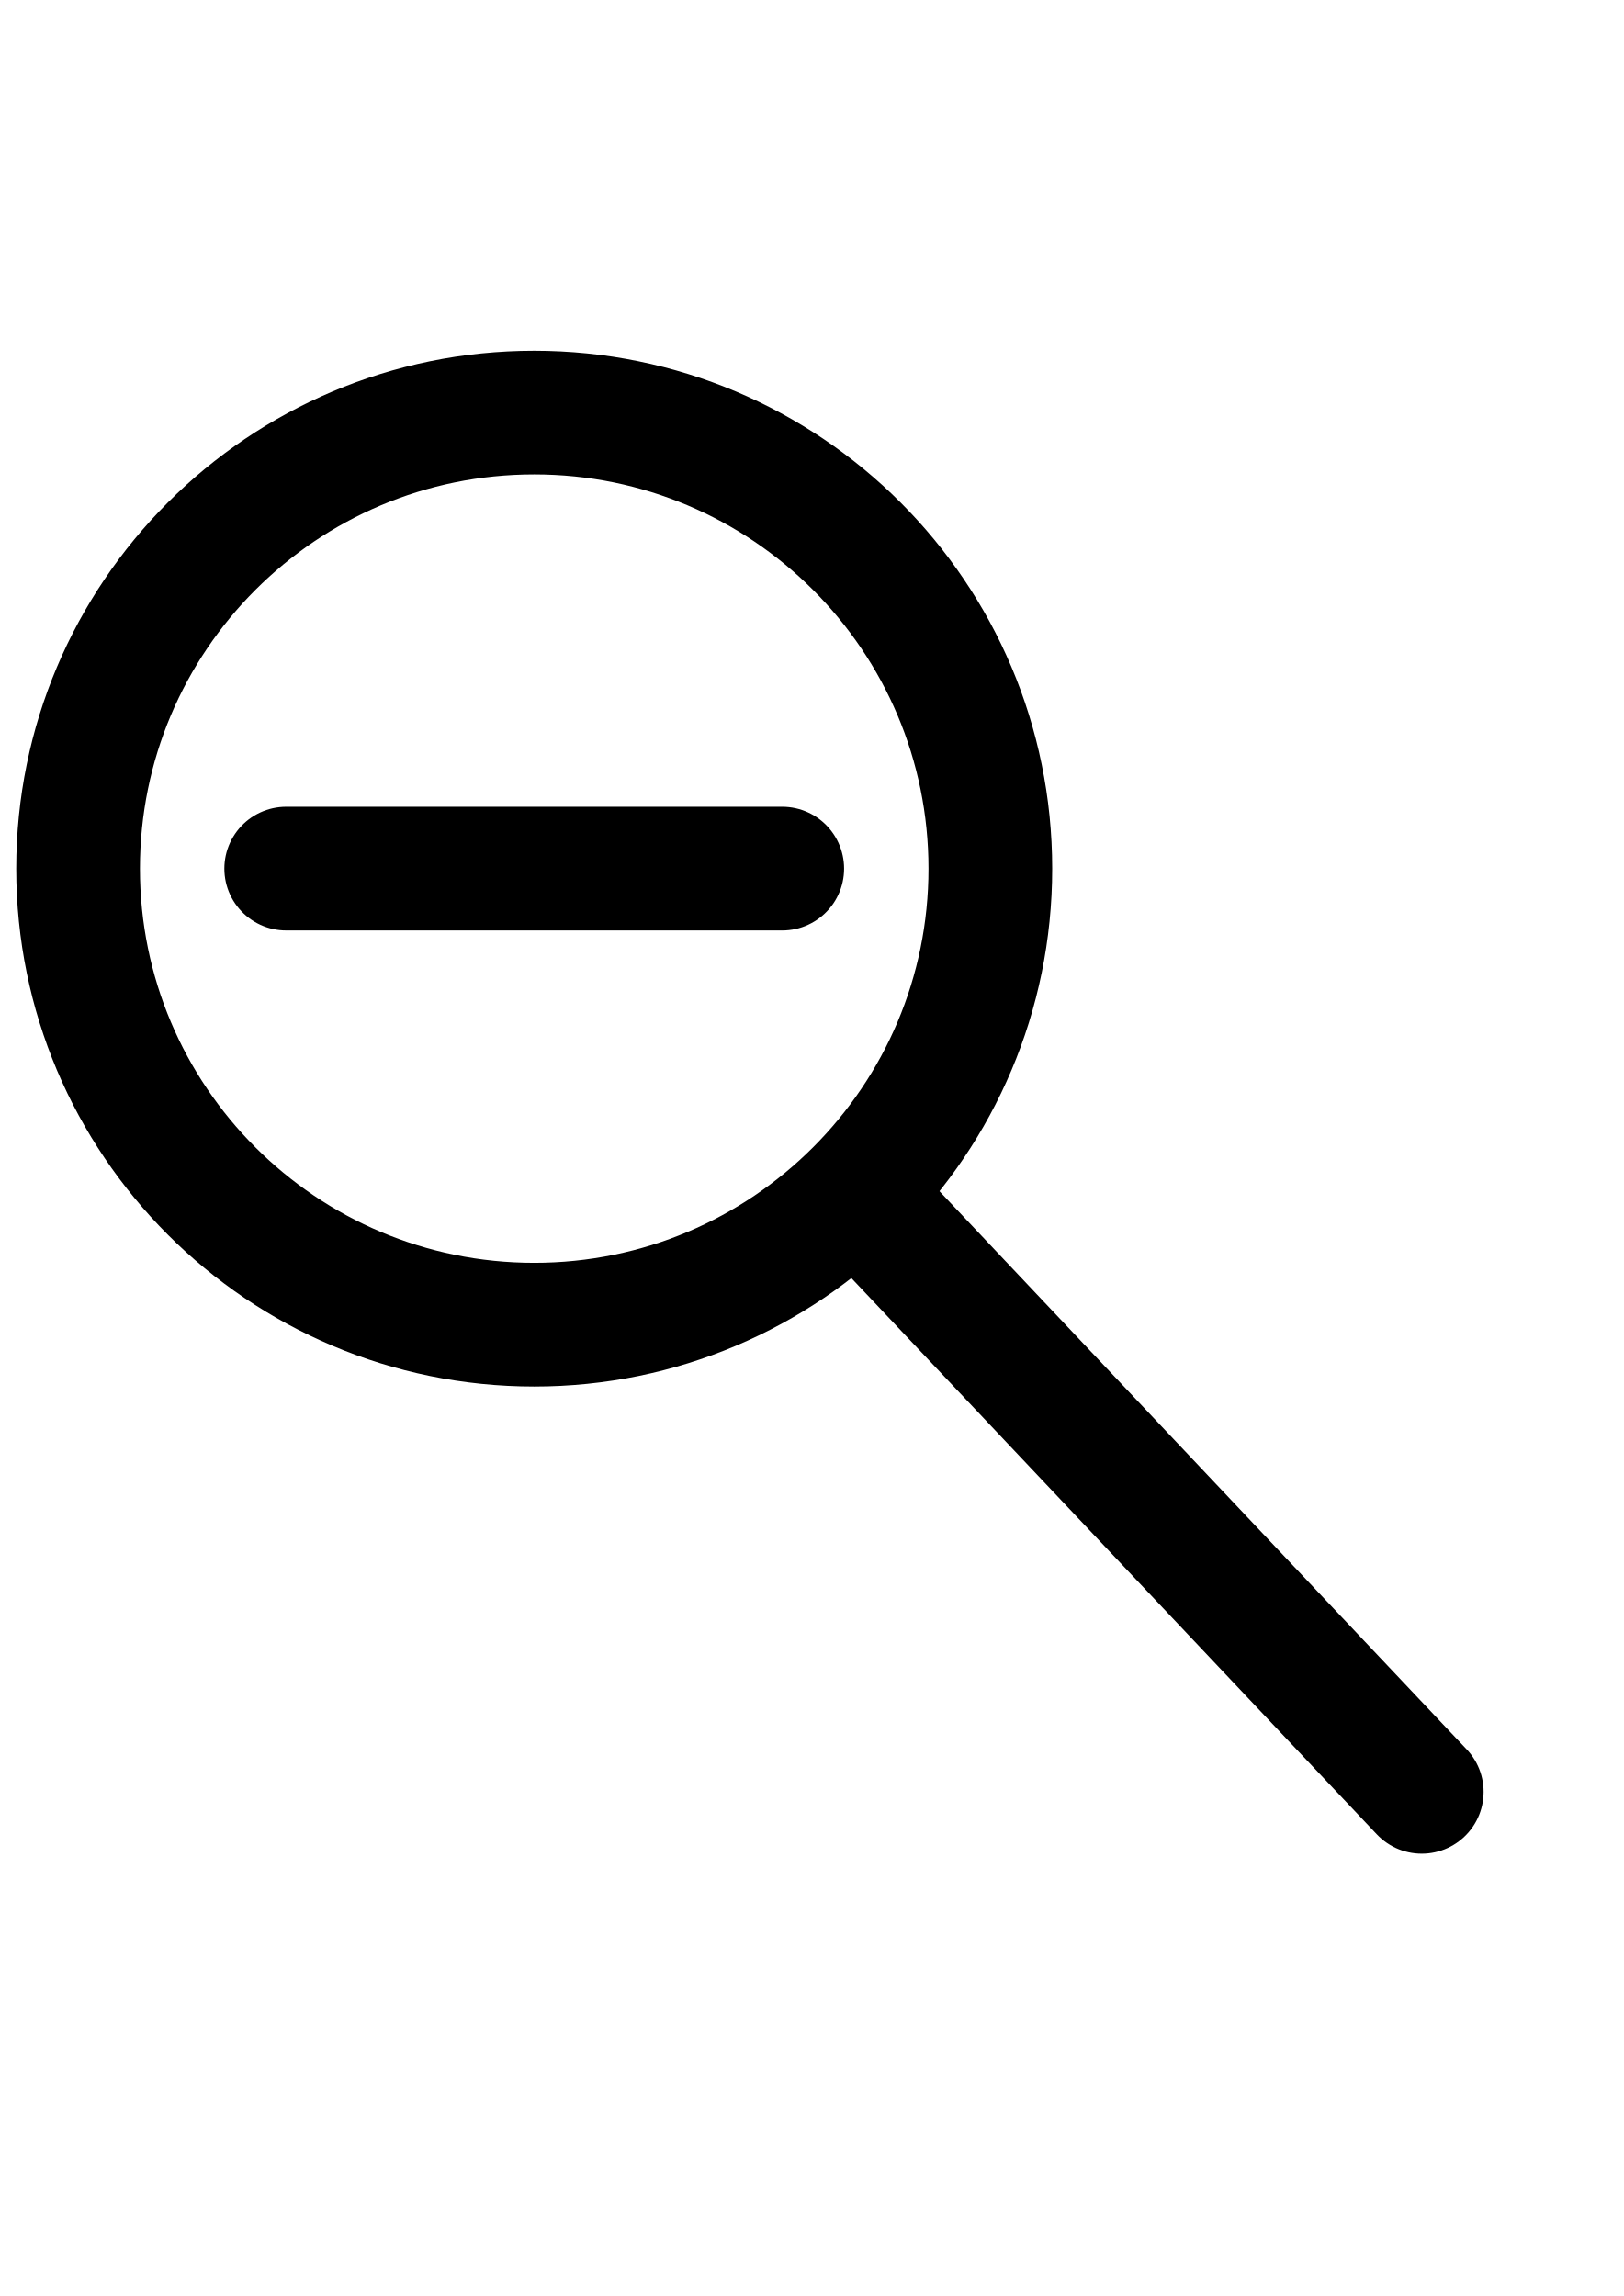
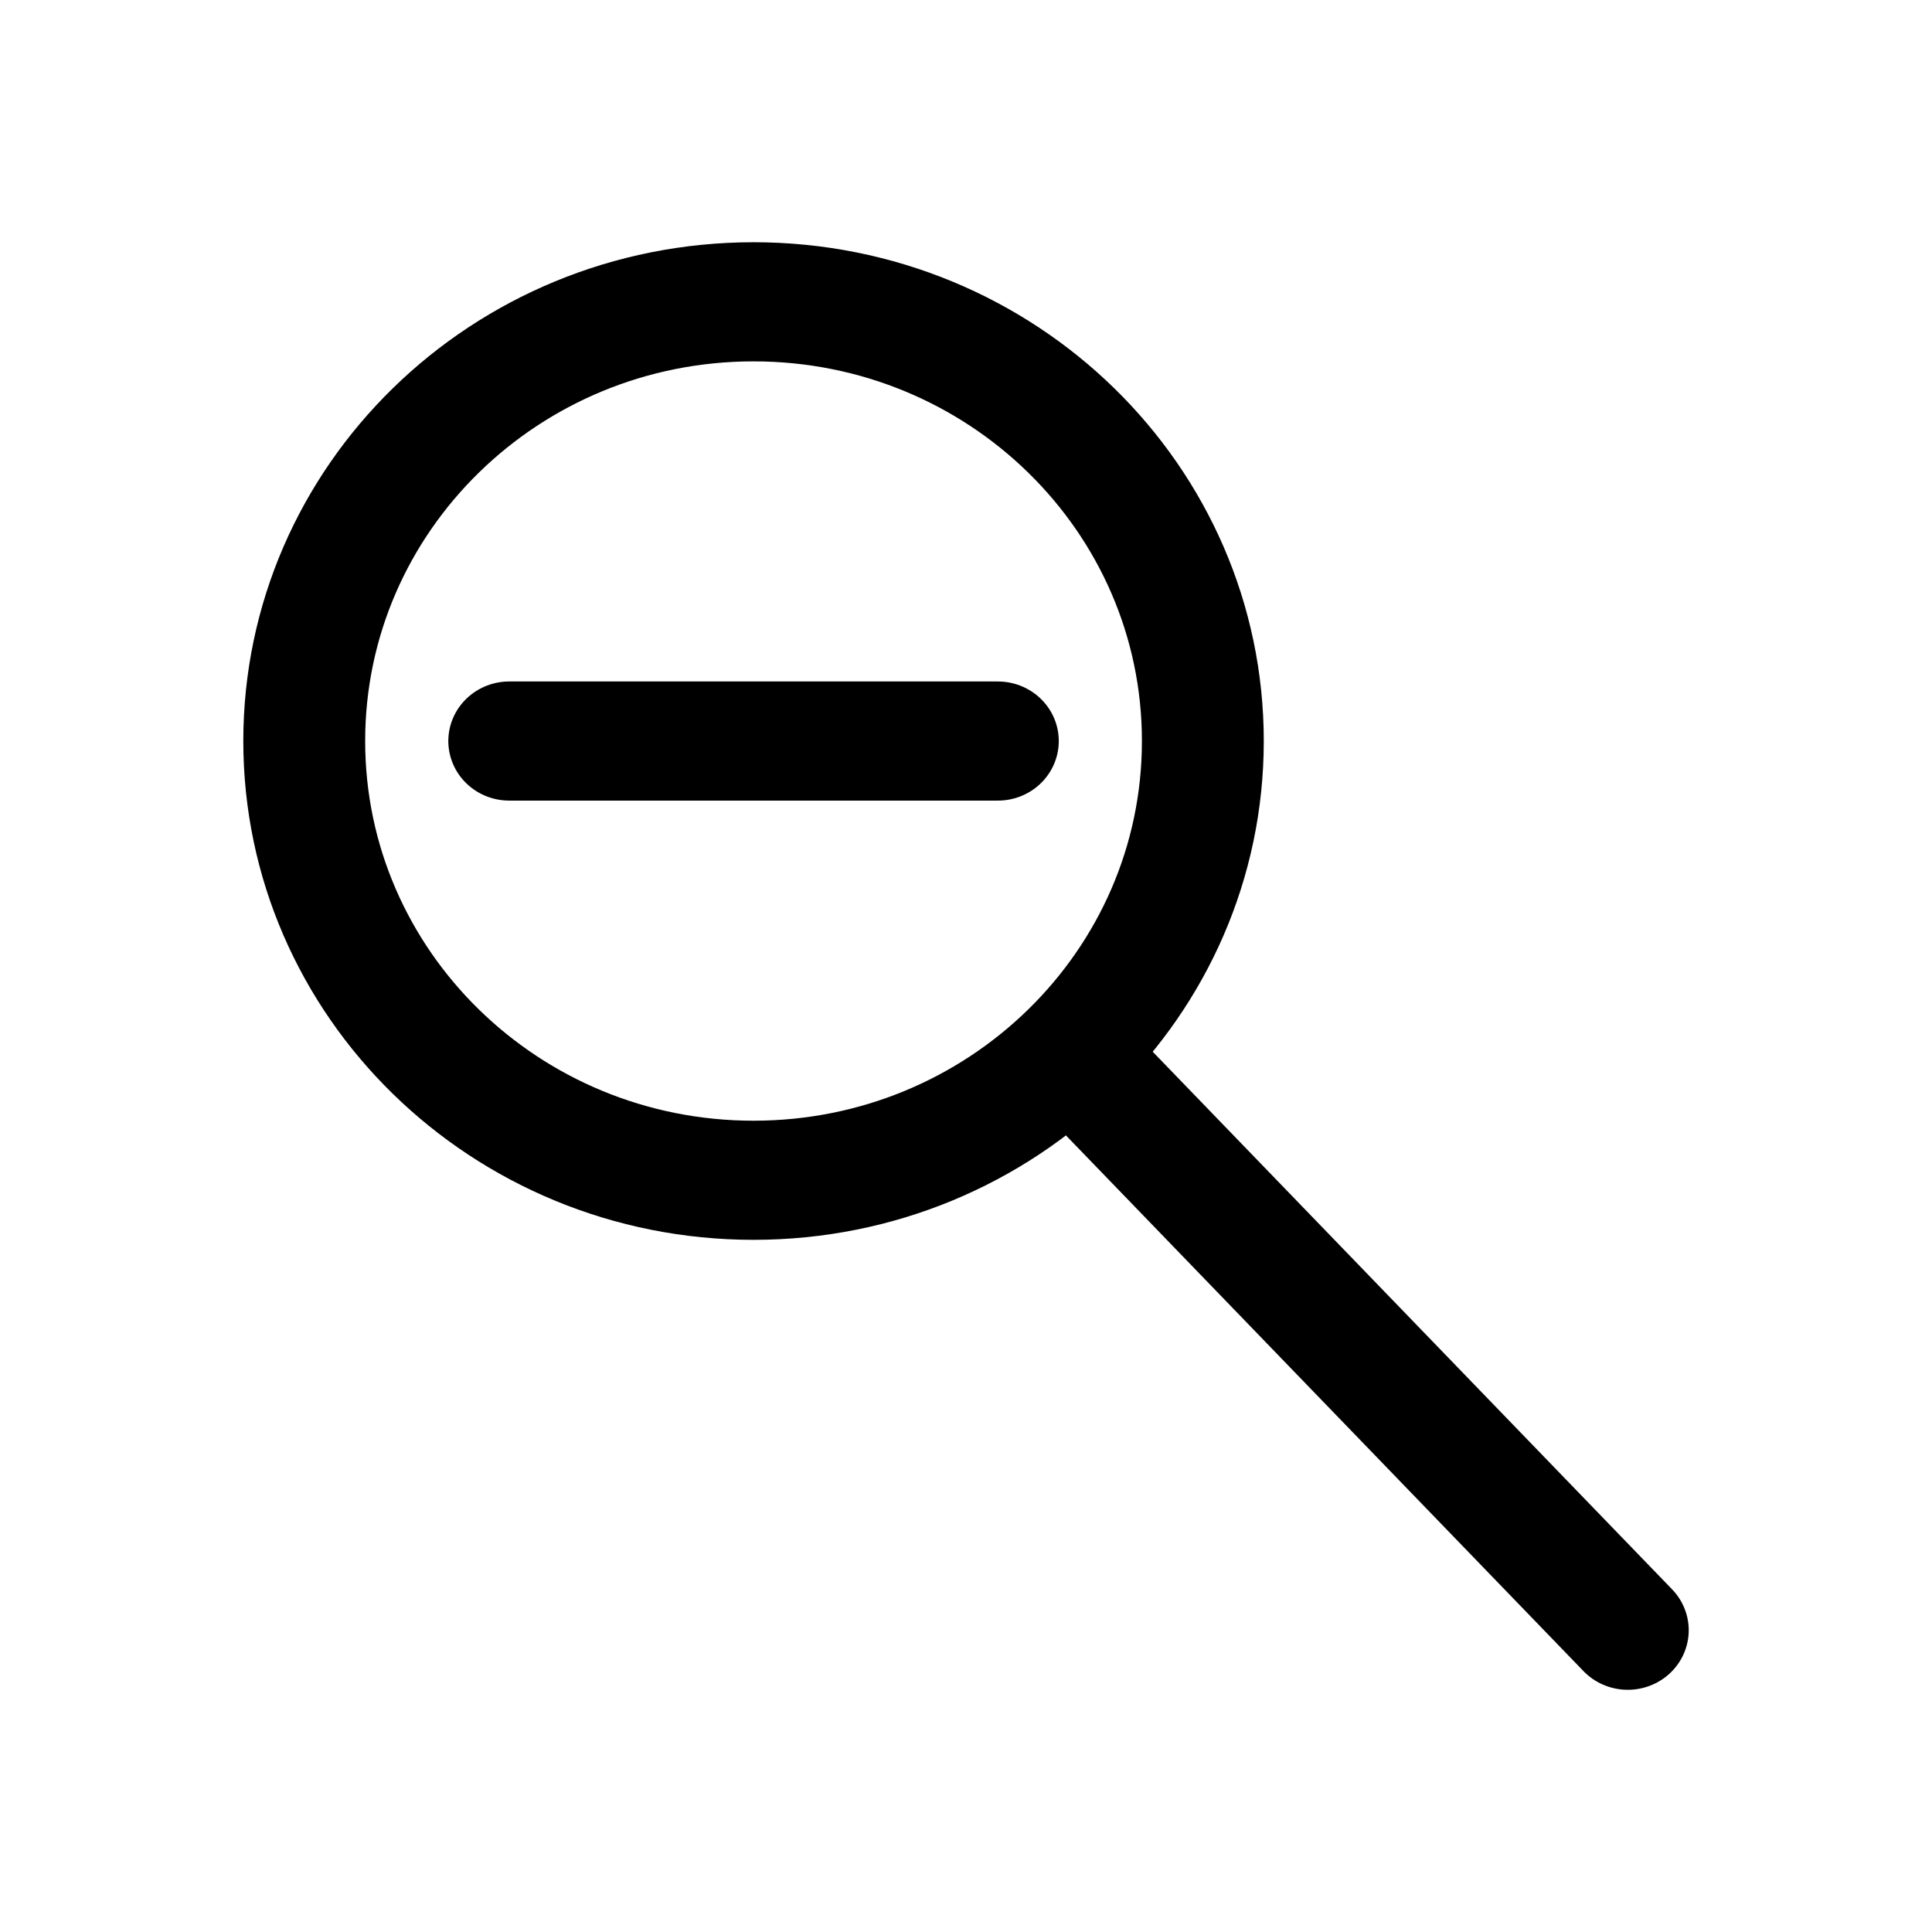
- <svg xmlns="http://www.w3.org/2000/svg" id="svg8" version="1.1" viewBox="0 0 210 297" height="297mm" width="210mm">
+ <svg xmlns="http://www.w3.org/2000/svg" id="svg8" version="1.1" viewBox="0 0 16.933 16.933" height="64" width="64">
  <defs id="defs2" />
-   <g id="layer1">
+   <g id="layer1" transform="matrix(0.06675232,0,0,0.06525582,1.992281,-0.8373046)">
    <ellipse ry="58.993" rx="58.993" cy="112.36" cx="69.093" id="path4526" style="fill:none;stroke:#000000;stroke-width:16;stroke-linecap:round;stroke-linejoin:round;stroke-miterlimit:4;stroke-dasharray:none;stroke-opacity:1;paint-order:normal" />
-     <path id="path4584" d="m 111.184,154.813 72.697,76.974" style="fill:none;stroke:#000000;stroke-width:16;stroke-linecap:round;stroke-linejoin:miter;stroke-opacity:1;stroke-miterlimit:4;stroke-dasharray:none;paint-order:stroke fill markers" />
+     <path id="path4584" d="m 111.184,154.813 72.697,76.974" style="fill:none;stroke:#000000;stroke-width:16;stroke-linecap:round;stroke-linejoin:miter;stroke-miterlimit:4;stroke-dasharray:none;stroke-opacity:1;paint-order:stroke fill markers" />
    <path id="path816-4" d="M 101.17,112.36 H 37.017" style="fill:none;stroke:#000000;stroke-width:16;stroke-linecap:round;stroke-linejoin:miter;stroke-miterlimit:4;stroke-dasharray:none;stroke-opacity:1" />
  </g>
</svg>
